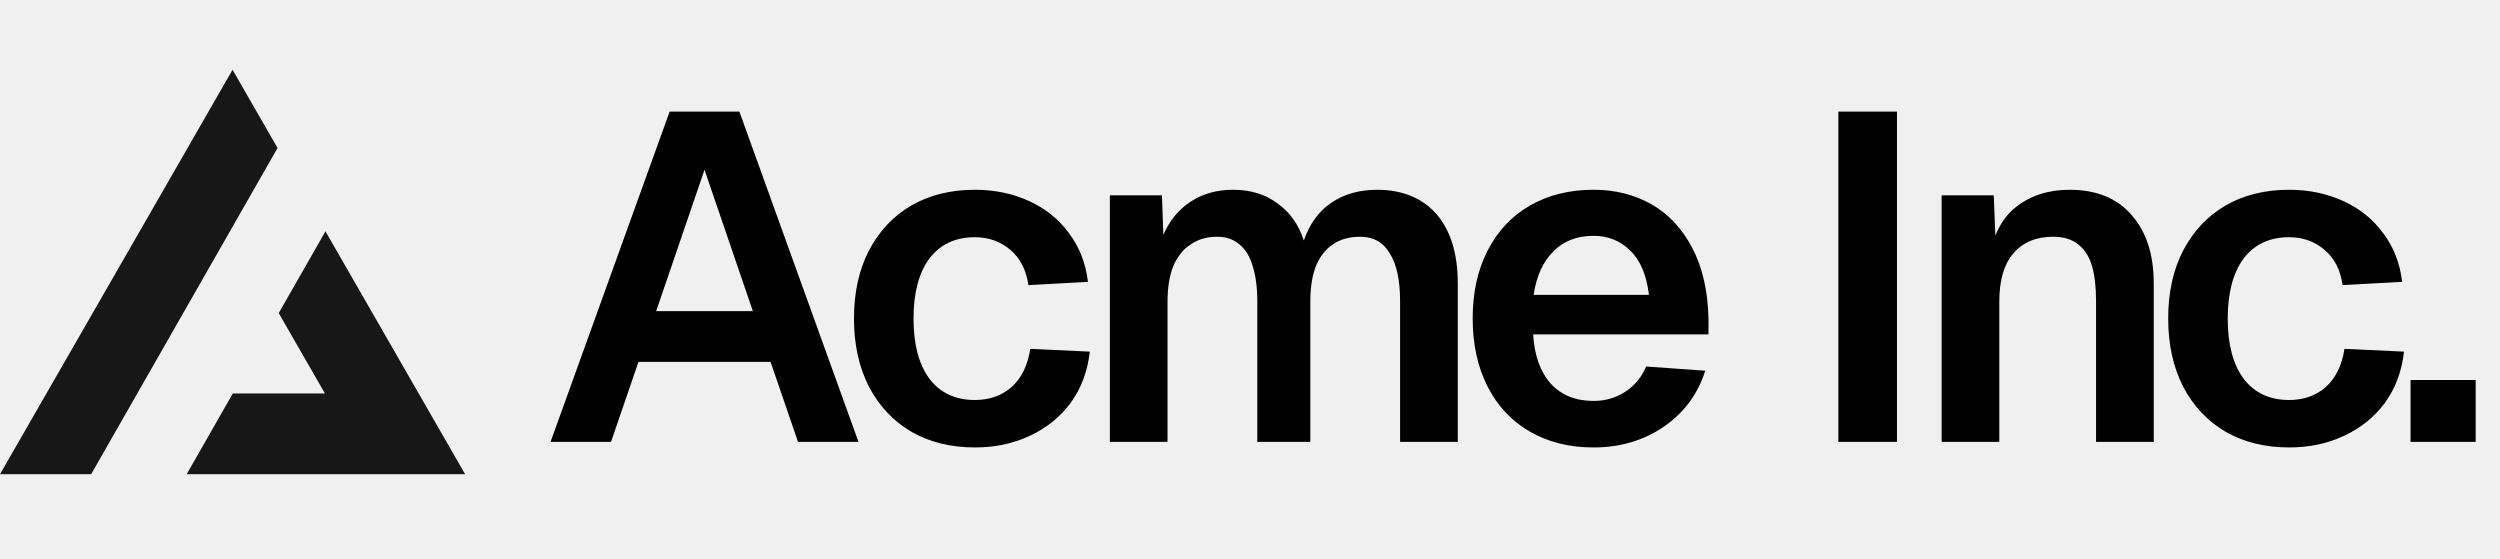
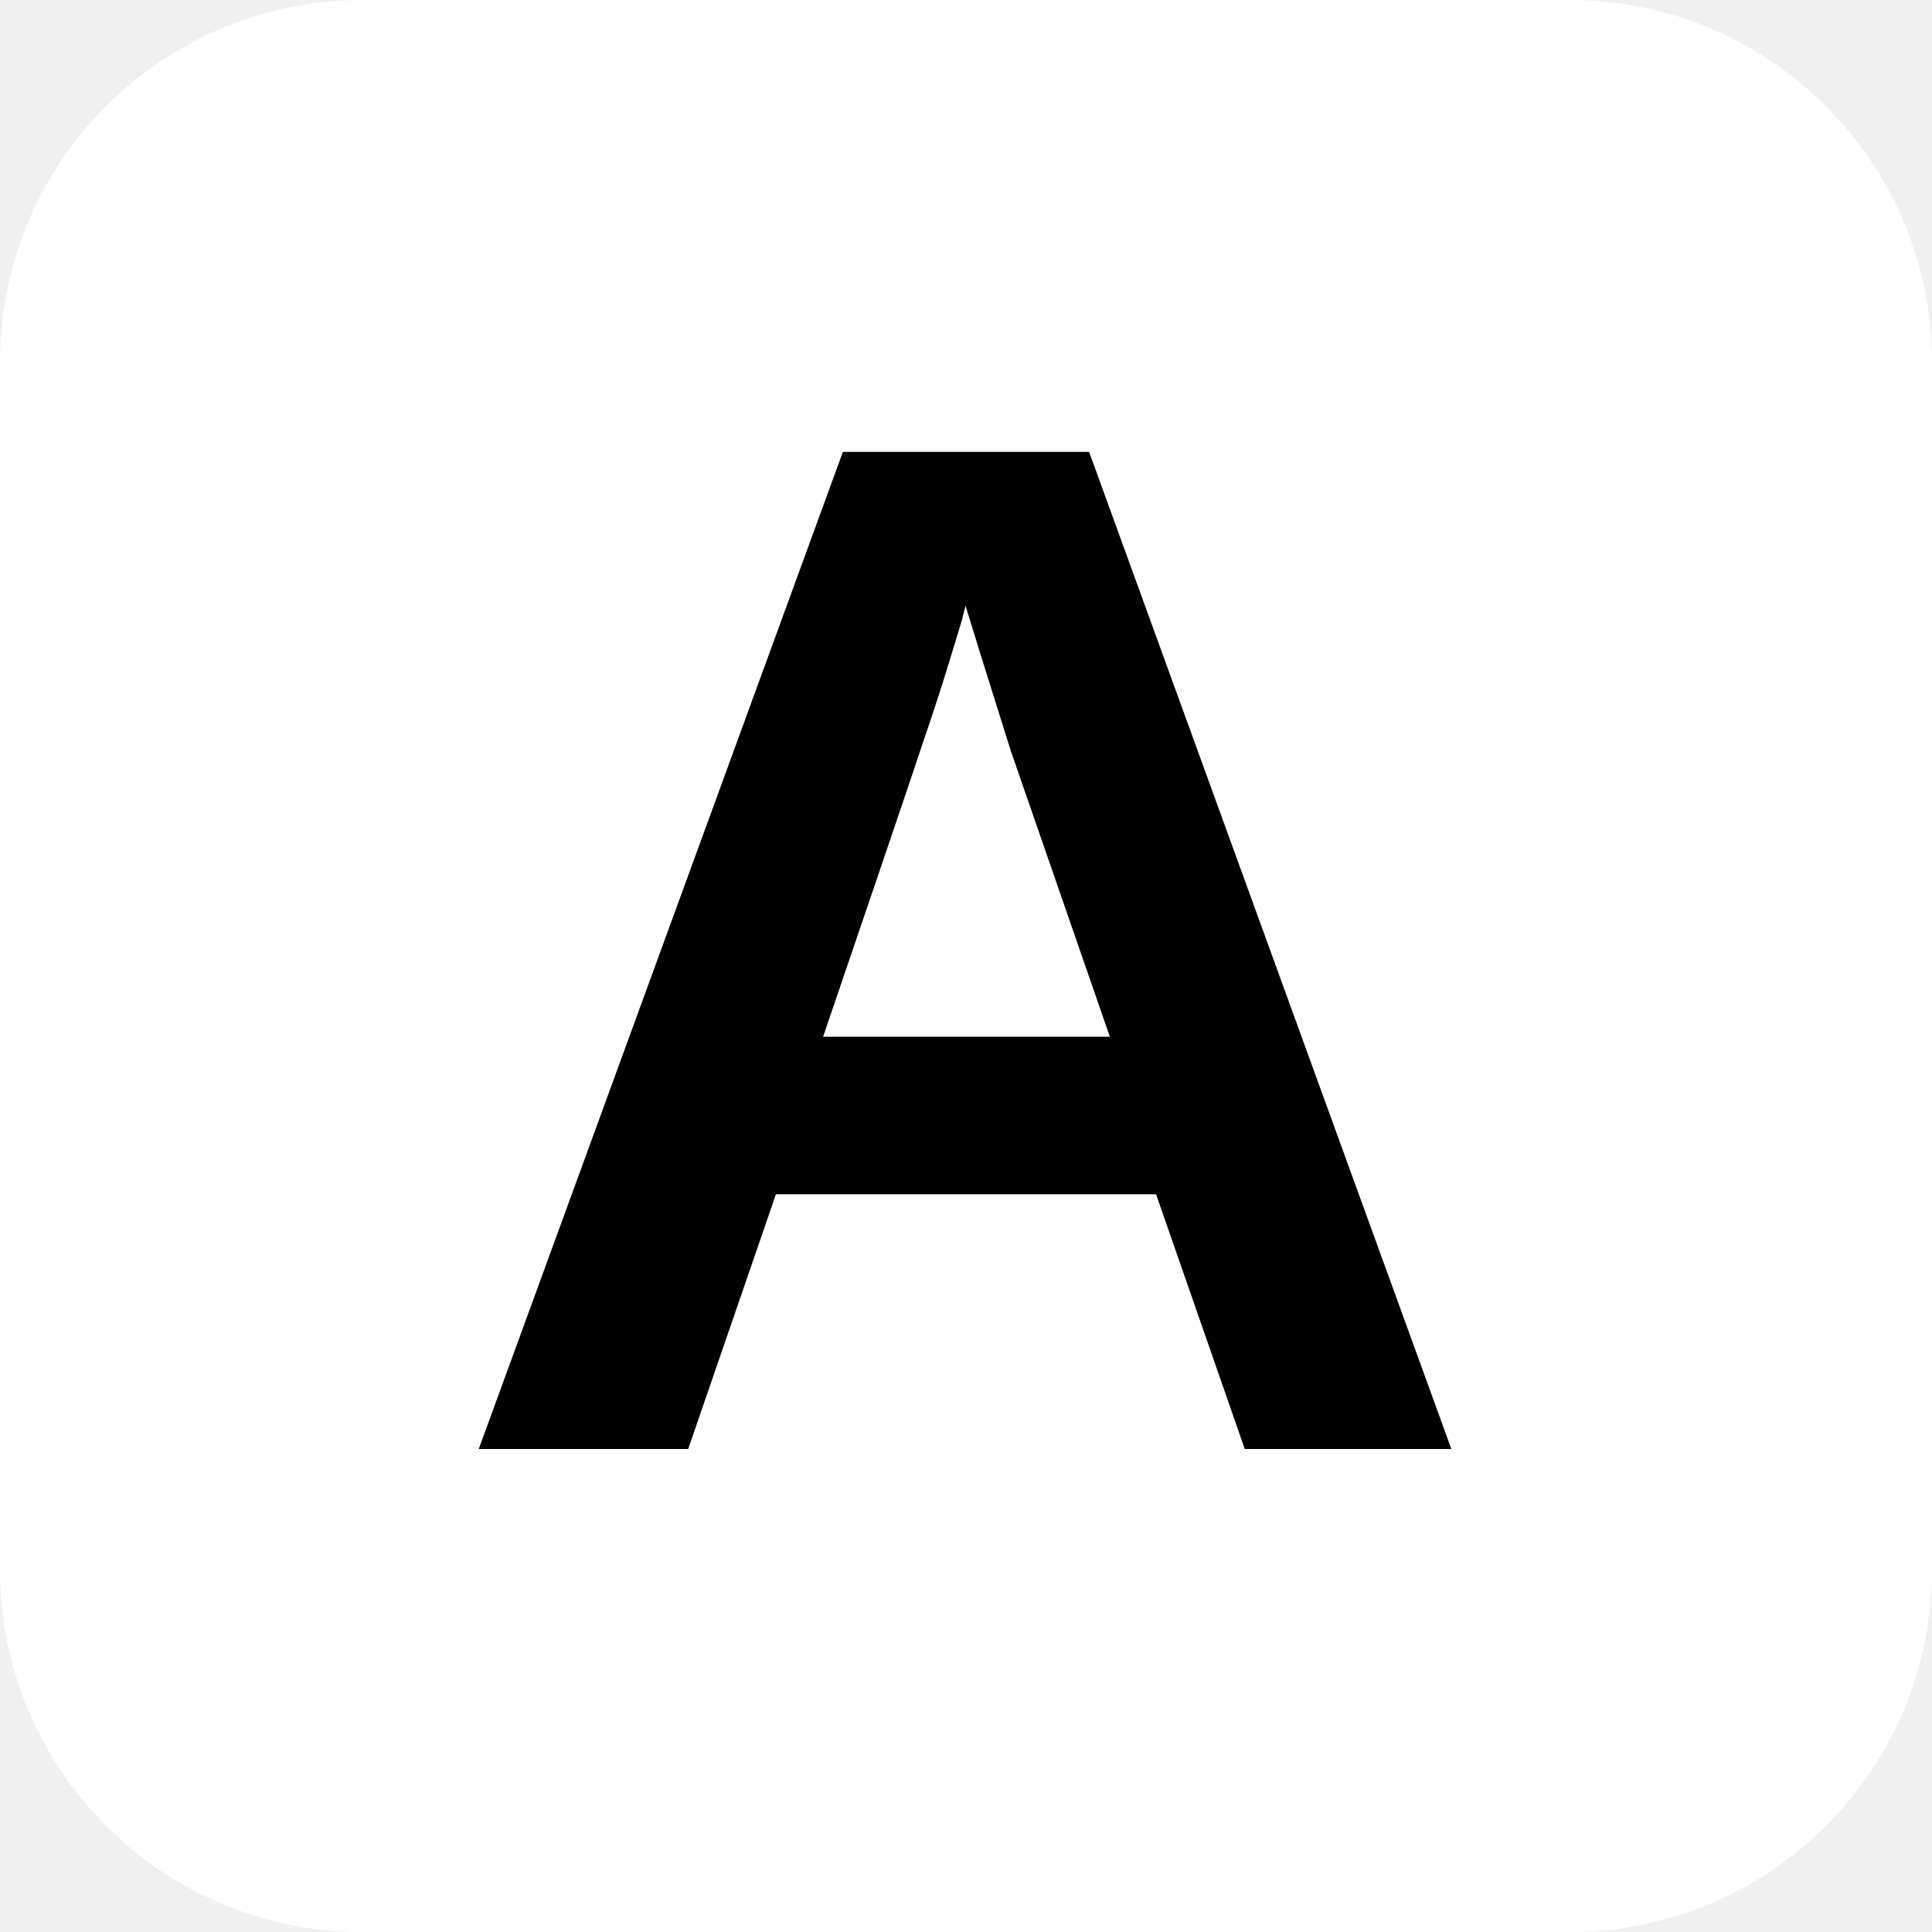
- <svg xmlns="http://www.w3.org/2000/svg" width="215" height="48" fill="none">
-   <path fill="#000" d="M57.588 9.6h6L73.828 38h-5.2l-2.36-6.88h-11.36L52.548 38h-5.2l10.24-28.4Zm7.16 17.16-4.16-12.16-4.16 12.16h8.32Zm23.694-2.24c-.186-1.307-.706-2.32-1.56-3.04-.853-.72-1.866-1.08-3.04-1.08-1.68 0-2.986.613-3.92 1.84-.906 1.227-1.36 2.947-1.36 5.16s.454 3.933 1.36 5.16c.934 1.227 2.24 1.84 3.92 1.84 1.254 0 2.307-.373 3.16-1.12.854-.773 1.387-1.867 1.6-3.28l5.12.24c-.186 1.68-.733 3.147-1.64 4.4-.906 1.227-2.08 2.173-3.52 2.84-1.413.667-2.986 1-4.72 1-2.08 0-3.906-.453-5.48-1.36-1.546-.907-2.76-2.2-3.64-3.88-.853-1.68-1.28-3.627-1.28-5.84 0-2.24.427-4.187 1.28-5.84.88-1.68 2.094-2.973 3.64-3.88 1.574-.907 3.4-1.36 5.48-1.36 1.68 0 3.227.32 4.64.96 1.414.64 2.56 1.56 3.44 2.76.907 1.2 1.454 2.6 1.64 4.2l-5.12.28Zm11.486-7.72.12 3.4c.534-1.227 1.307-2.173 2.32-2.84 1.04-.693 2.267-1.04 3.68-1.04 1.494 0 2.76.387 3.8 1.16 1.067.747 1.827 1.813 2.28 3.2.507-1.44 1.294-2.52 2.36-3.24 1.094-.747 2.414-1.12 3.96-1.12 1.414 0 2.64.307 3.68.92s1.84 1.52 2.4 2.72c.56 1.2.84 2.667.84 4.4V38h-4.96V25.92c0-1.813-.293-3.187-.88-4.12-.56-.96-1.413-1.44-2.56-1.44-.906 0-1.68.213-2.32.64-.64.427-1.133 1.053-1.48 1.88-.32.827-.48 1.84-.48 3.04V38h-4.56V25.92c0-1.2-.133-2.213-.4-3.04-.24-.827-.626-1.453-1.16-1.88-.506-.427-1.133-.64-1.88-.64-.906 0-1.68.227-2.32.68-.64.427-1.133 1.053-1.48 1.88-.32.827-.48 1.827-.48 3V38h-4.96V16.8h4.48Zm26.723 10.6c0-2.24.427-4.187 1.28-5.84.854-1.68 2.067-2.973 3.64-3.88 1.574-.907 3.4-1.36 5.48-1.36 1.84 0 3.494.413 4.96 1.24 1.467.827 2.64 2.08 3.52 3.76.88 1.653 1.347 3.693 1.4 6.12v1.32h-15.08c.107 1.813.614 3.227 1.52 4.24.907.987 2.134 1.48 3.68 1.48.987 0 1.88-.253 2.68-.76a4.803 4.803 0 0 0 1.84-2.2l5.08.36c-.64 2.027-1.84 3.64-3.6 4.84-1.733 1.173-3.733 1.76-6 1.76-2.08 0-3.906-.453-5.48-1.36-1.573-.907-2.786-2.2-3.64-3.88-.853-1.68-1.28-3.627-1.28-5.84Zm15.16-2.04c-.213-1.733-.76-3.013-1.64-3.84-.853-.827-1.893-1.24-3.12-1.24-1.44 0-2.6.453-3.48 1.36-.88.88-1.44 2.12-1.68 3.72h9.92ZM163.139 9.6V38h-5.04V9.6h5.04Zm8.322 7.2.24 5.88-.64-.36c.32-2.053 1.094-3.56 2.32-4.52 1.254-.987 2.787-1.48 4.6-1.48 2.32 0 4.107.733 5.36 2.2 1.254 1.44 1.88 3.387 1.88 5.84V38h-4.96V25.92c0-1.253-.12-2.28-.36-3.08-.24-.8-.64-1.413-1.2-1.84-.533-.427-1.253-.64-2.16-.64-1.44 0-2.573.48-3.4 1.44-.8.933-1.2 2.307-1.2 4.12V38h-4.96V16.8h4.48Zm30.003 7.72c-.186-1.307-.706-2.32-1.56-3.04-.853-.72-1.866-1.08-3.04-1.08-1.68 0-2.986.613-3.92 1.84-.906 1.227-1.36 2.947-1.36 5.16s.454 3.933 1.36 5.16c.934 1.227 2.24 1.84 3.92 1.84 1.254 0 2.307-.373 3.16-1.12.854-.773 1.387-1.867 1.6-3.28l5.12.24c-.186 1.68-.733 3.147-1.64 4.4-.906 1.227-2.08 2.173-3.52 2.84-1.413.667-2.986 1-4.72 1-2.08 0-3.906-.453-5.48-1.36-1.546-.907-2.76-2.2-3.64-3.88-.853-1.68-1.28-3.627-1.28-5.84 0-2.24.427-4.187 1.28-5.84.88-1.68 2.094-2.973 3.64-3.88 1.574-.907 3.4-1.36 5.48-1.36 1.68 0 3.227.32 4.64.96 1.414.64 2.56 1.56 3.44 2.76.907 1.2 1.454 2.6 1.64 4.2l-5.12.28Zm11.443 8.16V38h-5.6v-5.32h5.6Z" />
-   <path fill="#171717" fill-rule="evenodd" d="m7.839 40.783 16.03-28.054L20 6 0 40.783h7.839Zm8.214 0H40L27.99 19.894l-4.02 7.032 3.976 6.914H20.02l-3.967 6.943Z" clip-rule="evenodd" />
+ <svg xmlns="http://www.w3.org/2000/svg" width="32" height="32" viewBox="0 0 32 32" fill="none">
+   <rect width="32" height="32" rx="6" fill="#ffffff" />
+   <text x="16" y="24" font-family="Arial, Helvetica, sans-serif" font-size="24" font-weight="700" fill="#000000" text-anchor="middle">A</text>
</svg>
